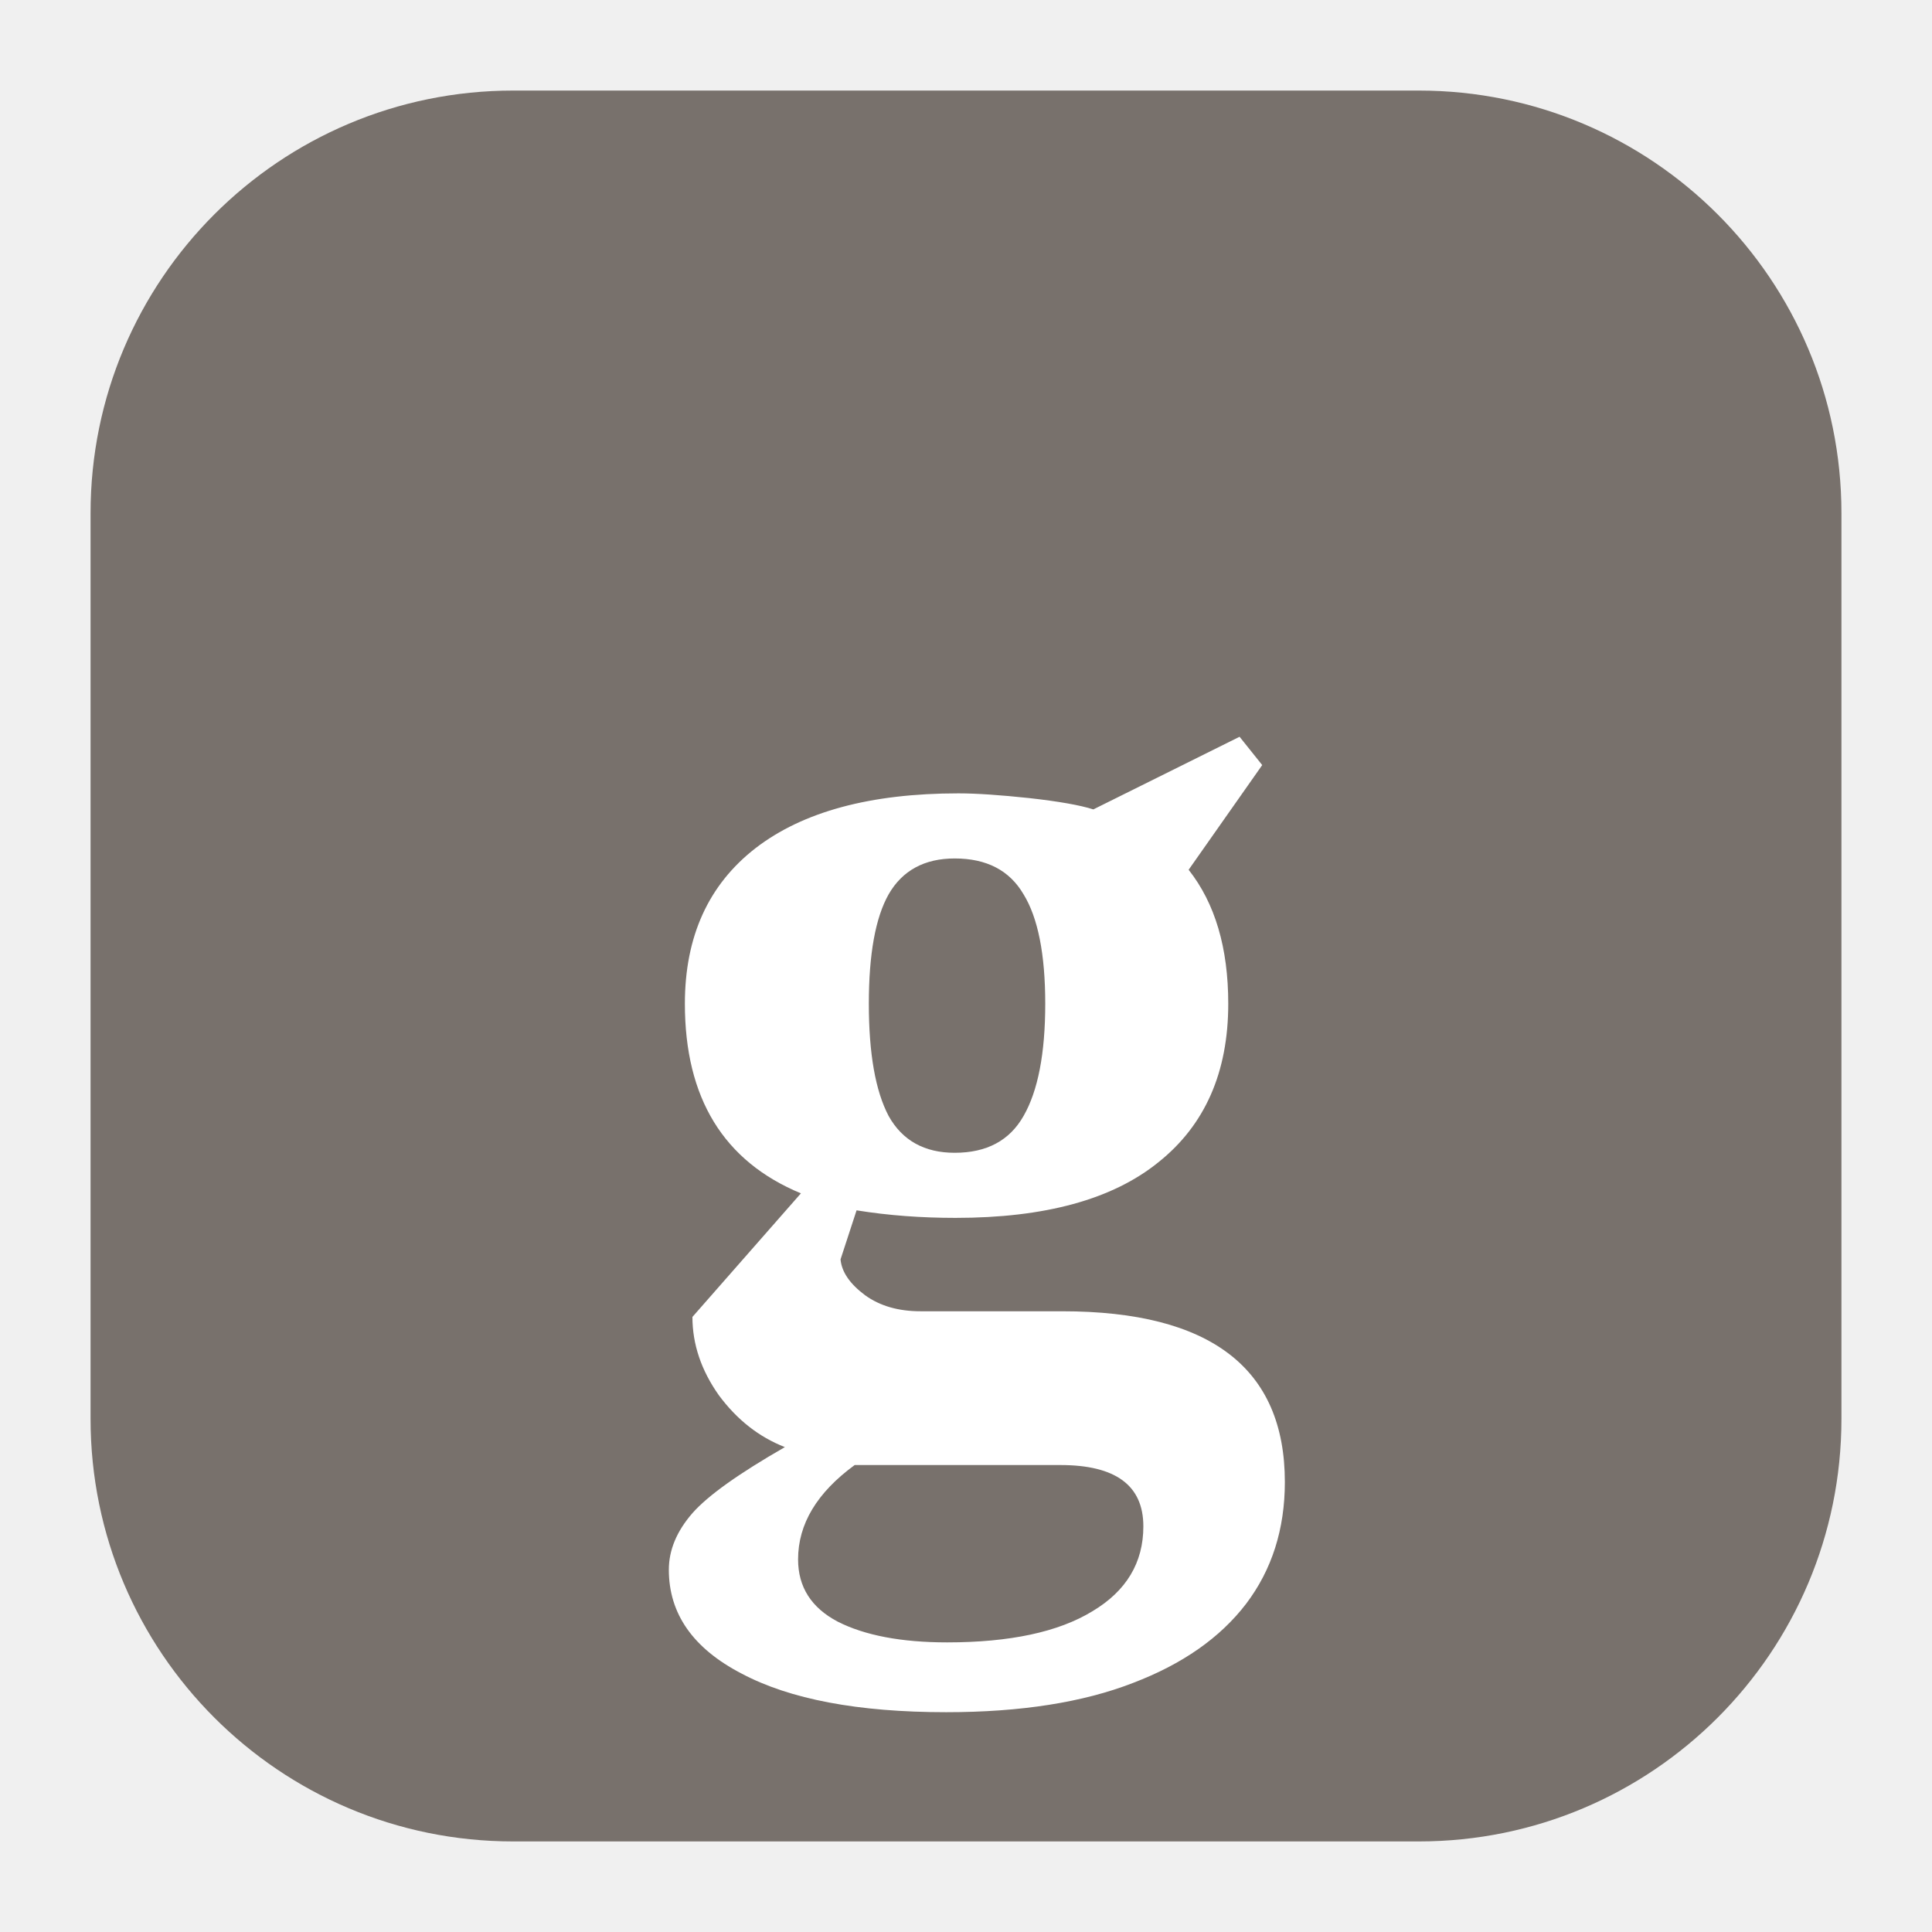
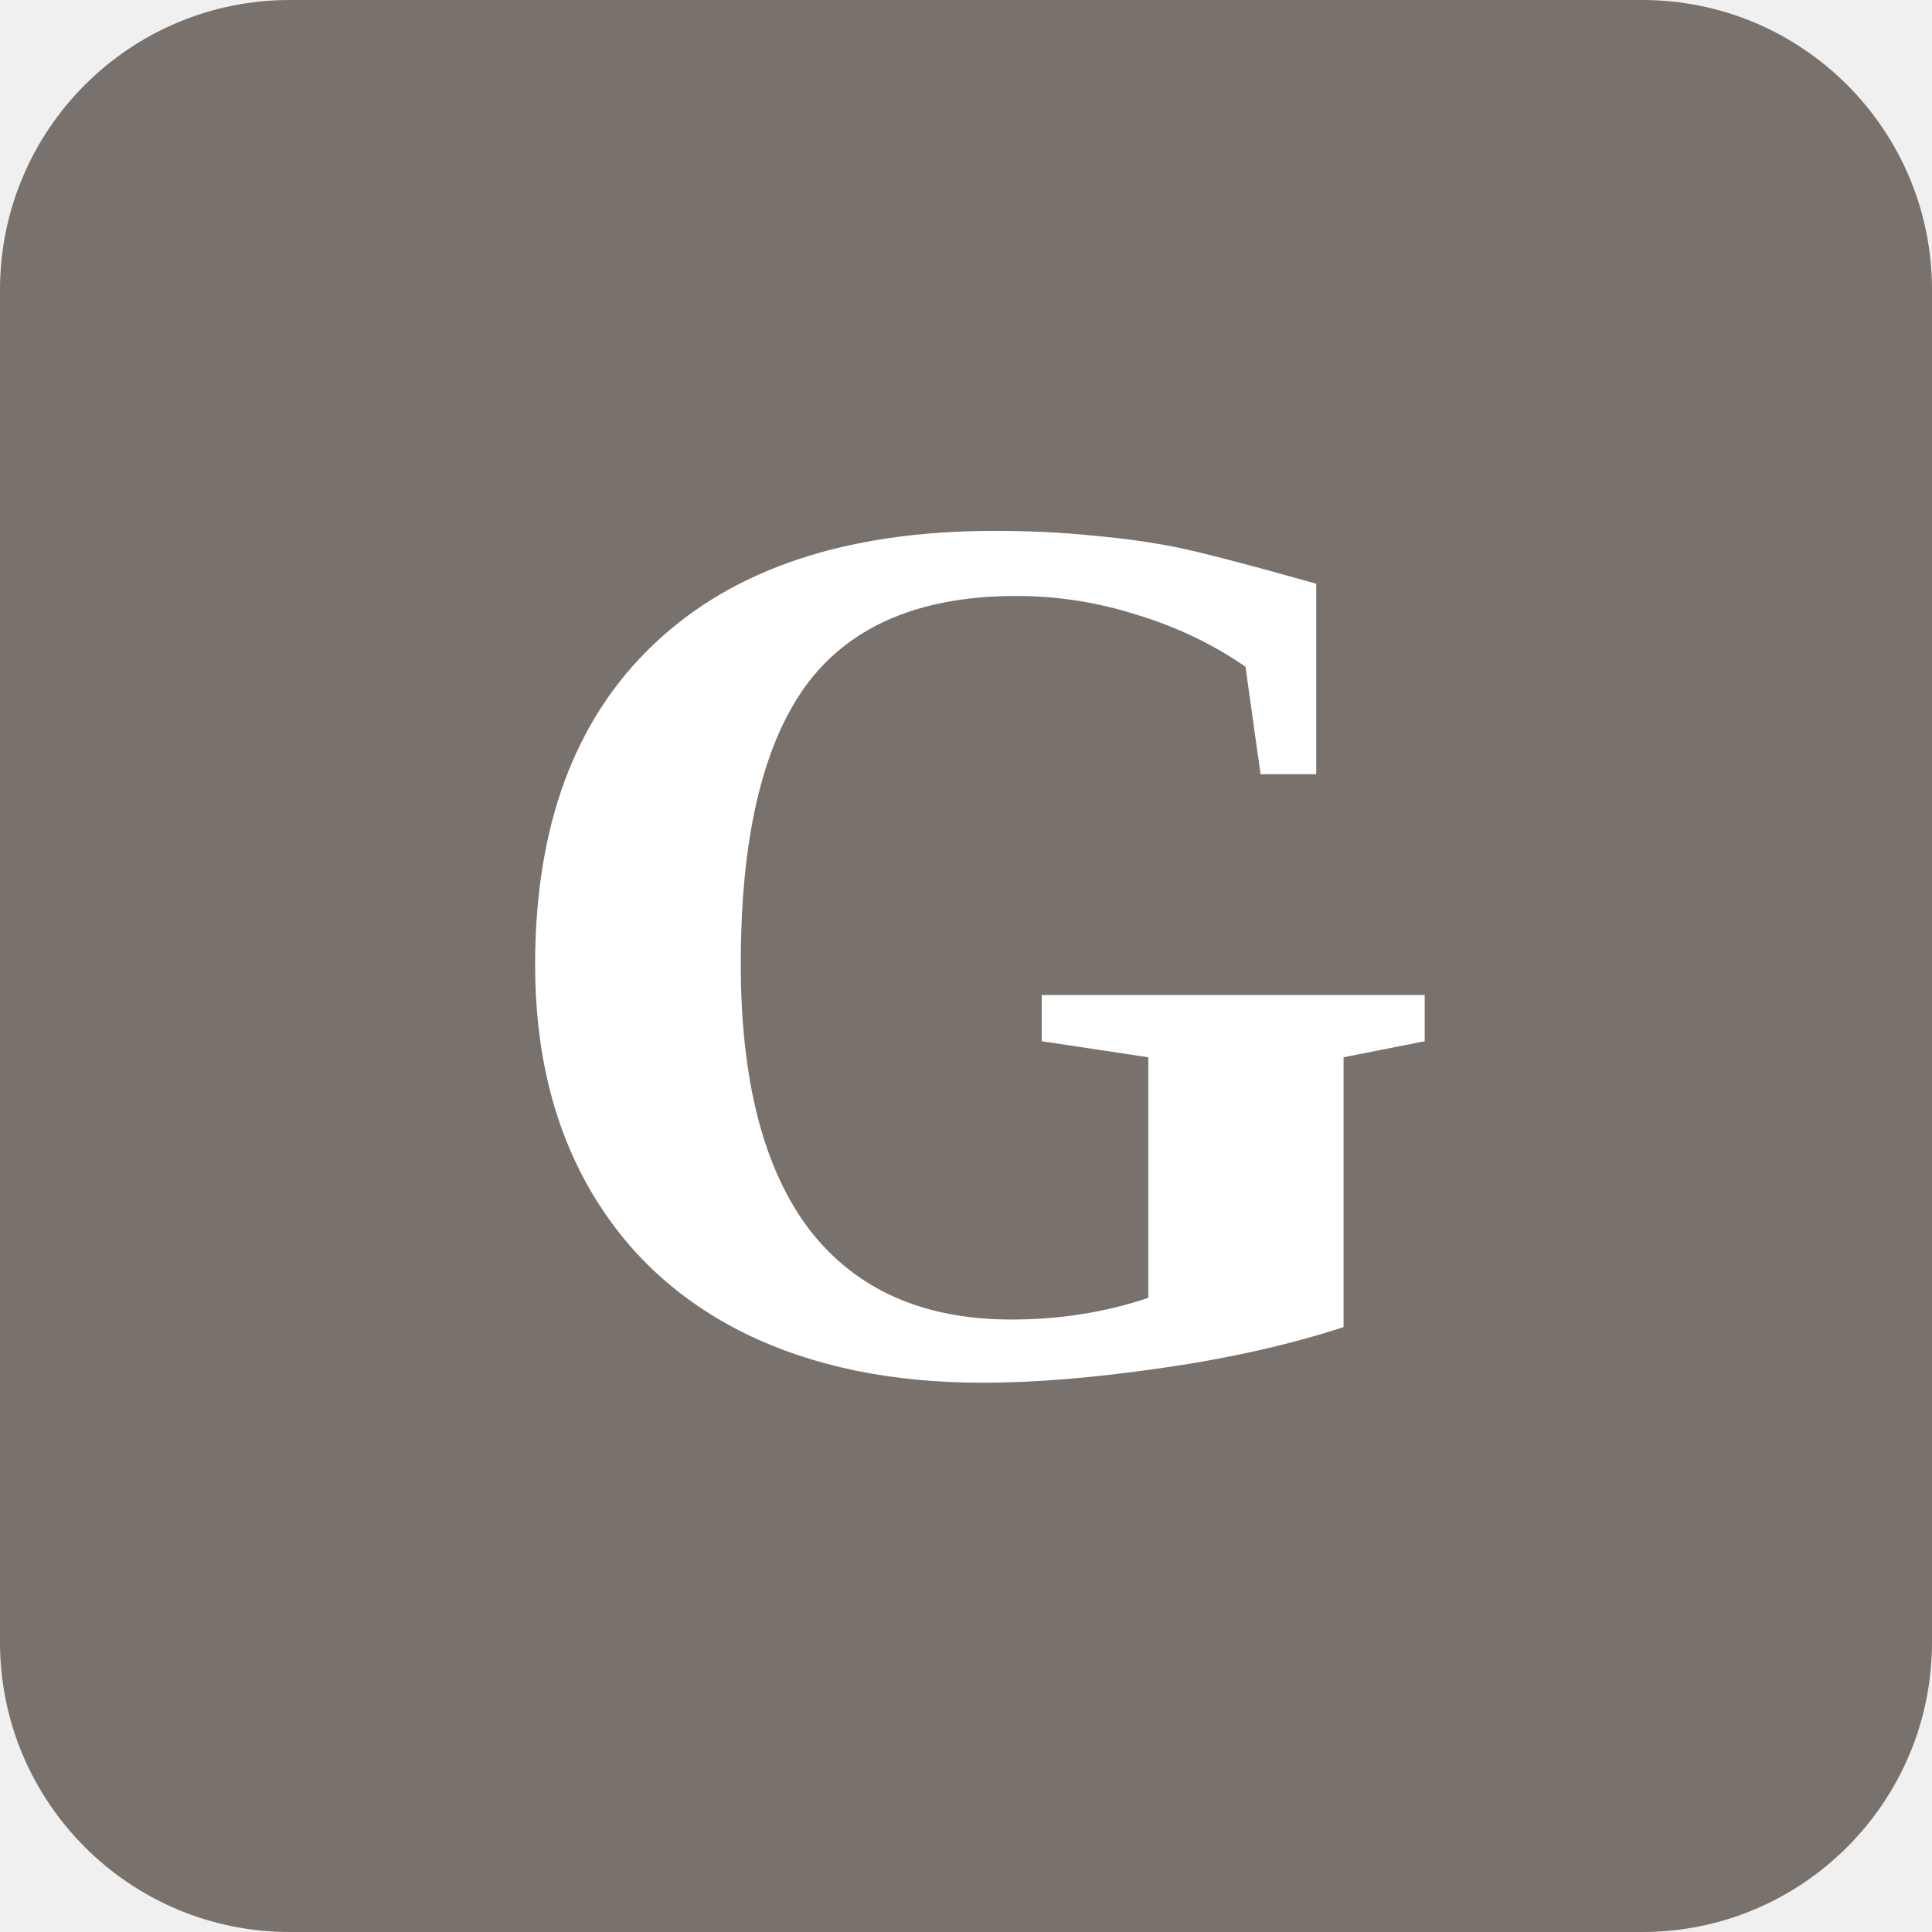
<svg xmlns="http://www.w3.org/2000/svg" viewBox="0 0 32 32" role="img" aria-label="Glossario">
-   <rect x="1.5" y="1.5" width="29" height="29" rx="7" fill="#78716c" />
-   <text x="16" y="23.5" fill="#fff" text-anchor="middle" font-family="Georgia,'Times New Roman',serif" font-size="22" font-weight="700">g</text>
+   <rect width="32" height="32" rx="15%" fill="#78716c" />
+   <text x="16" y="22.7" text-anchor="middle" font-family="Georgia,'Times New Roman',serif" font-size="21" font-weight="700" fill="#fff">G</text>
</svg>
